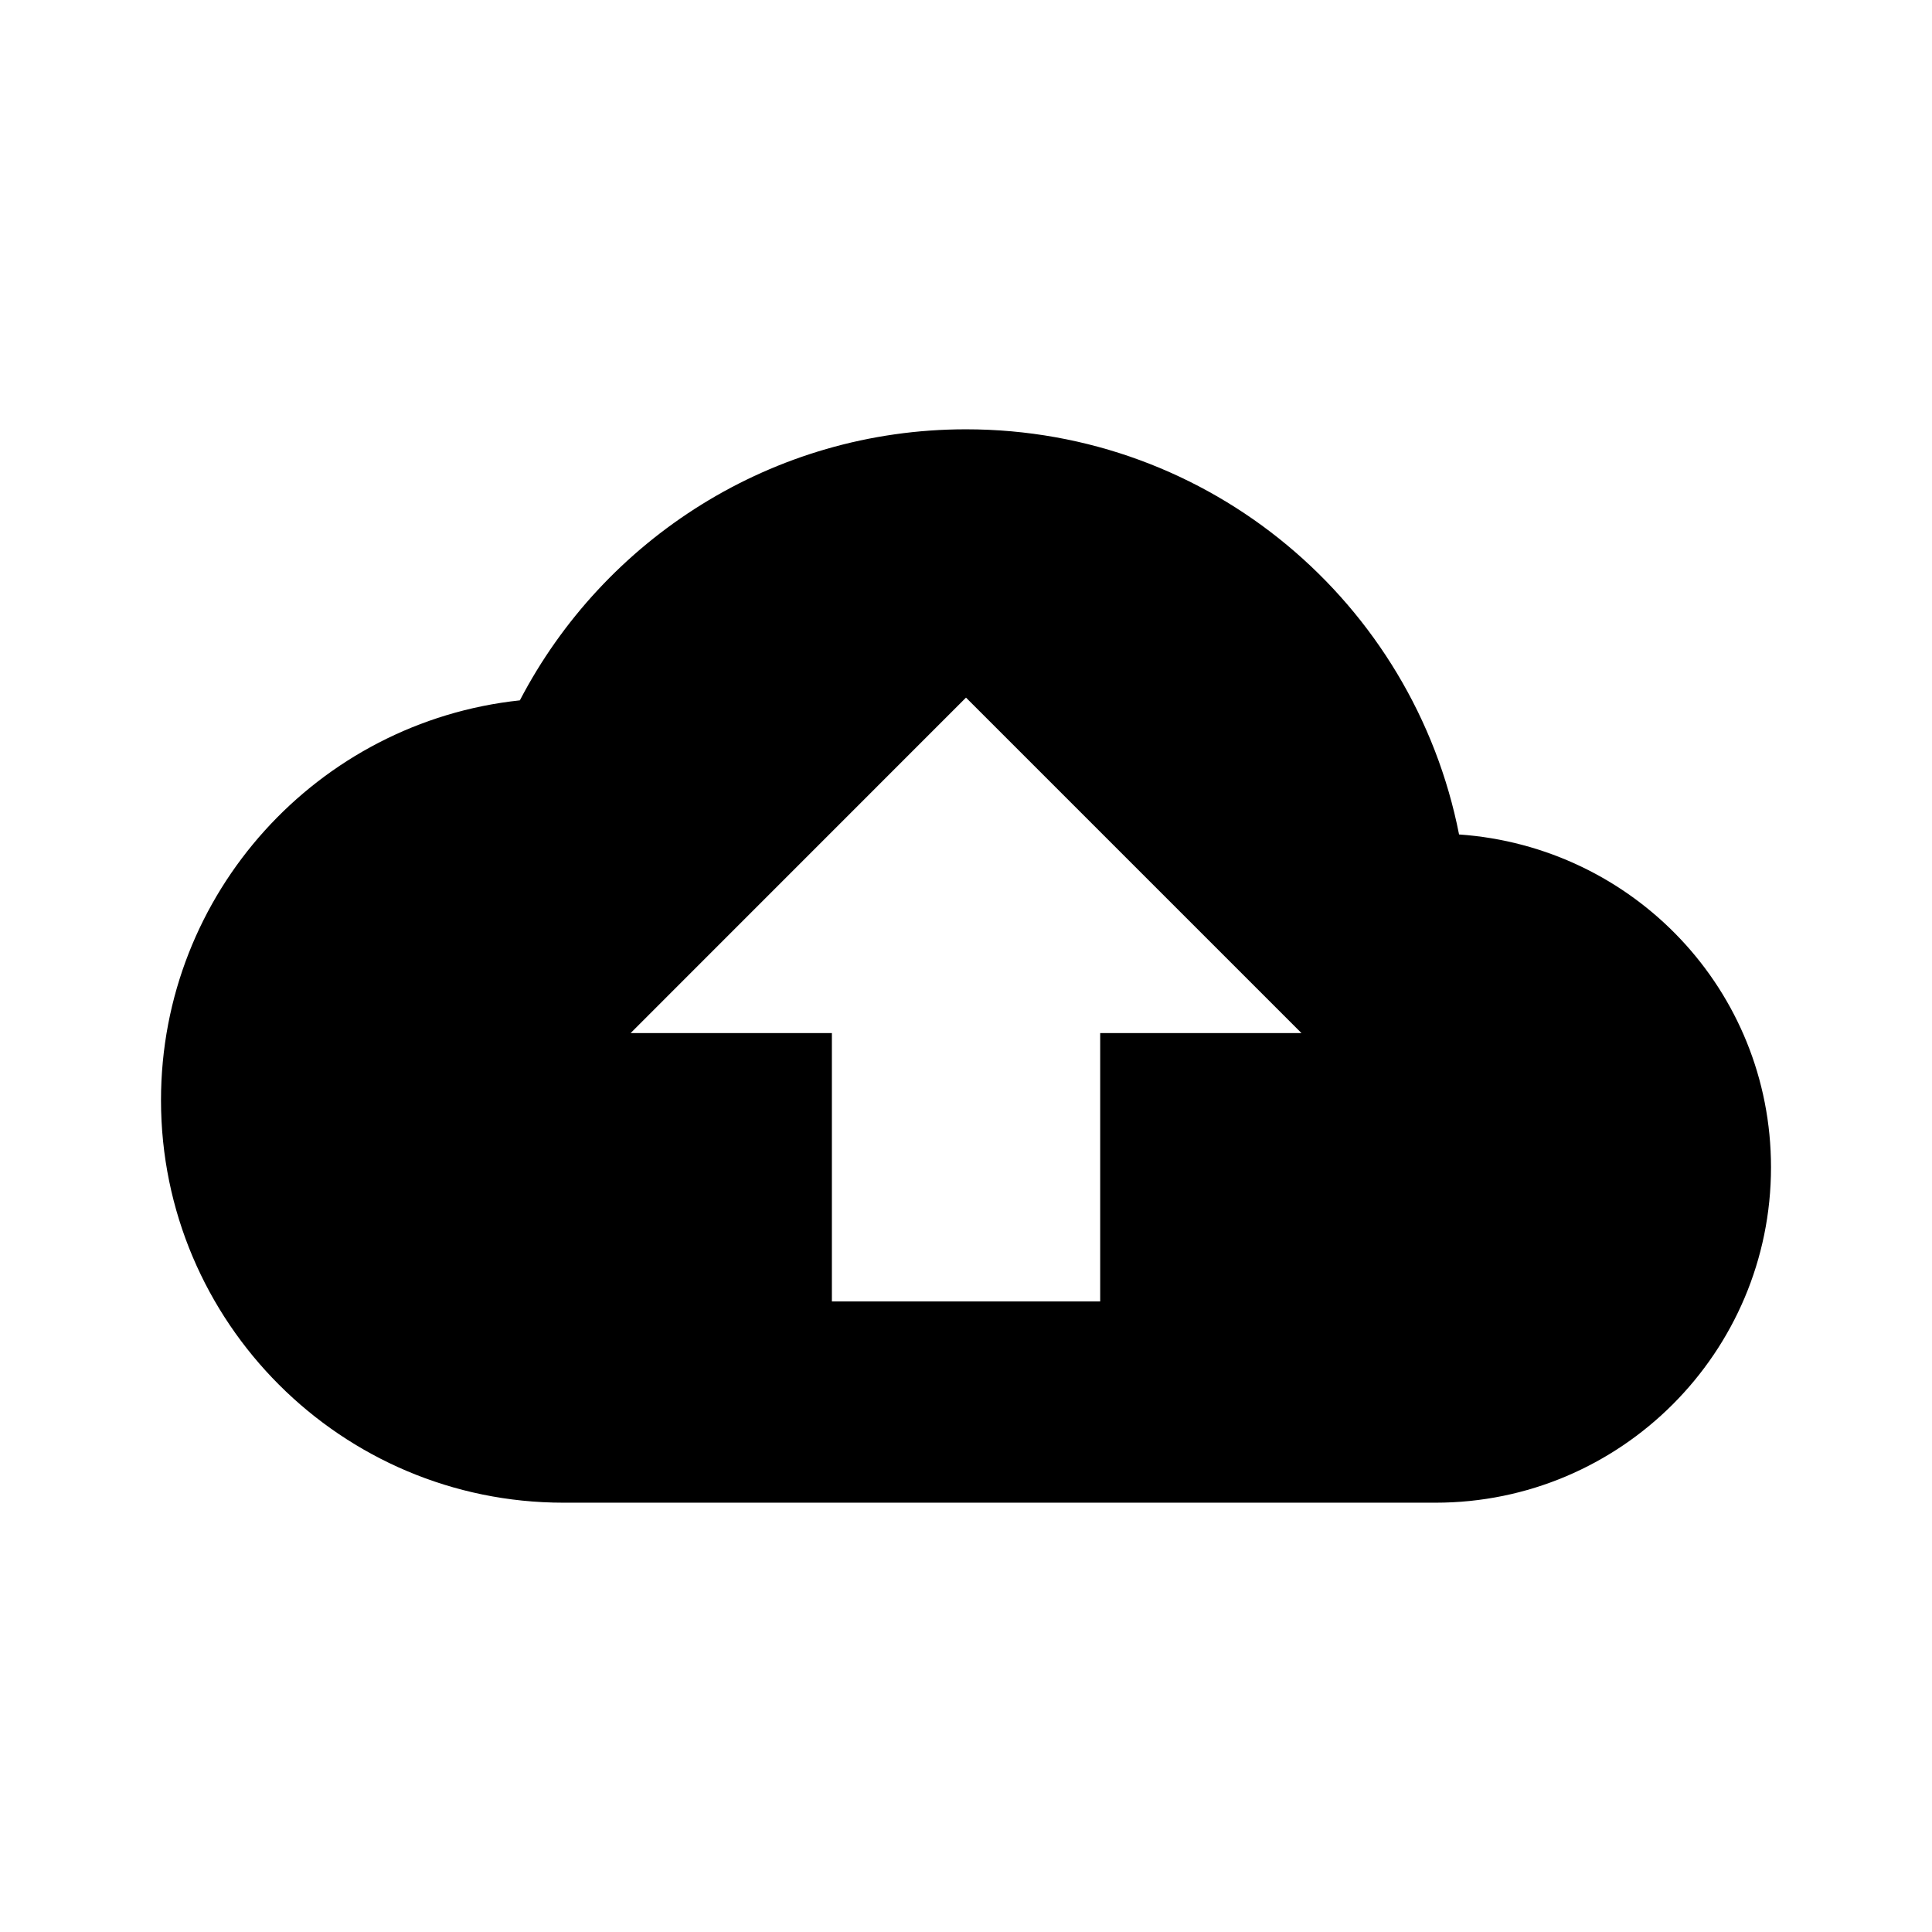
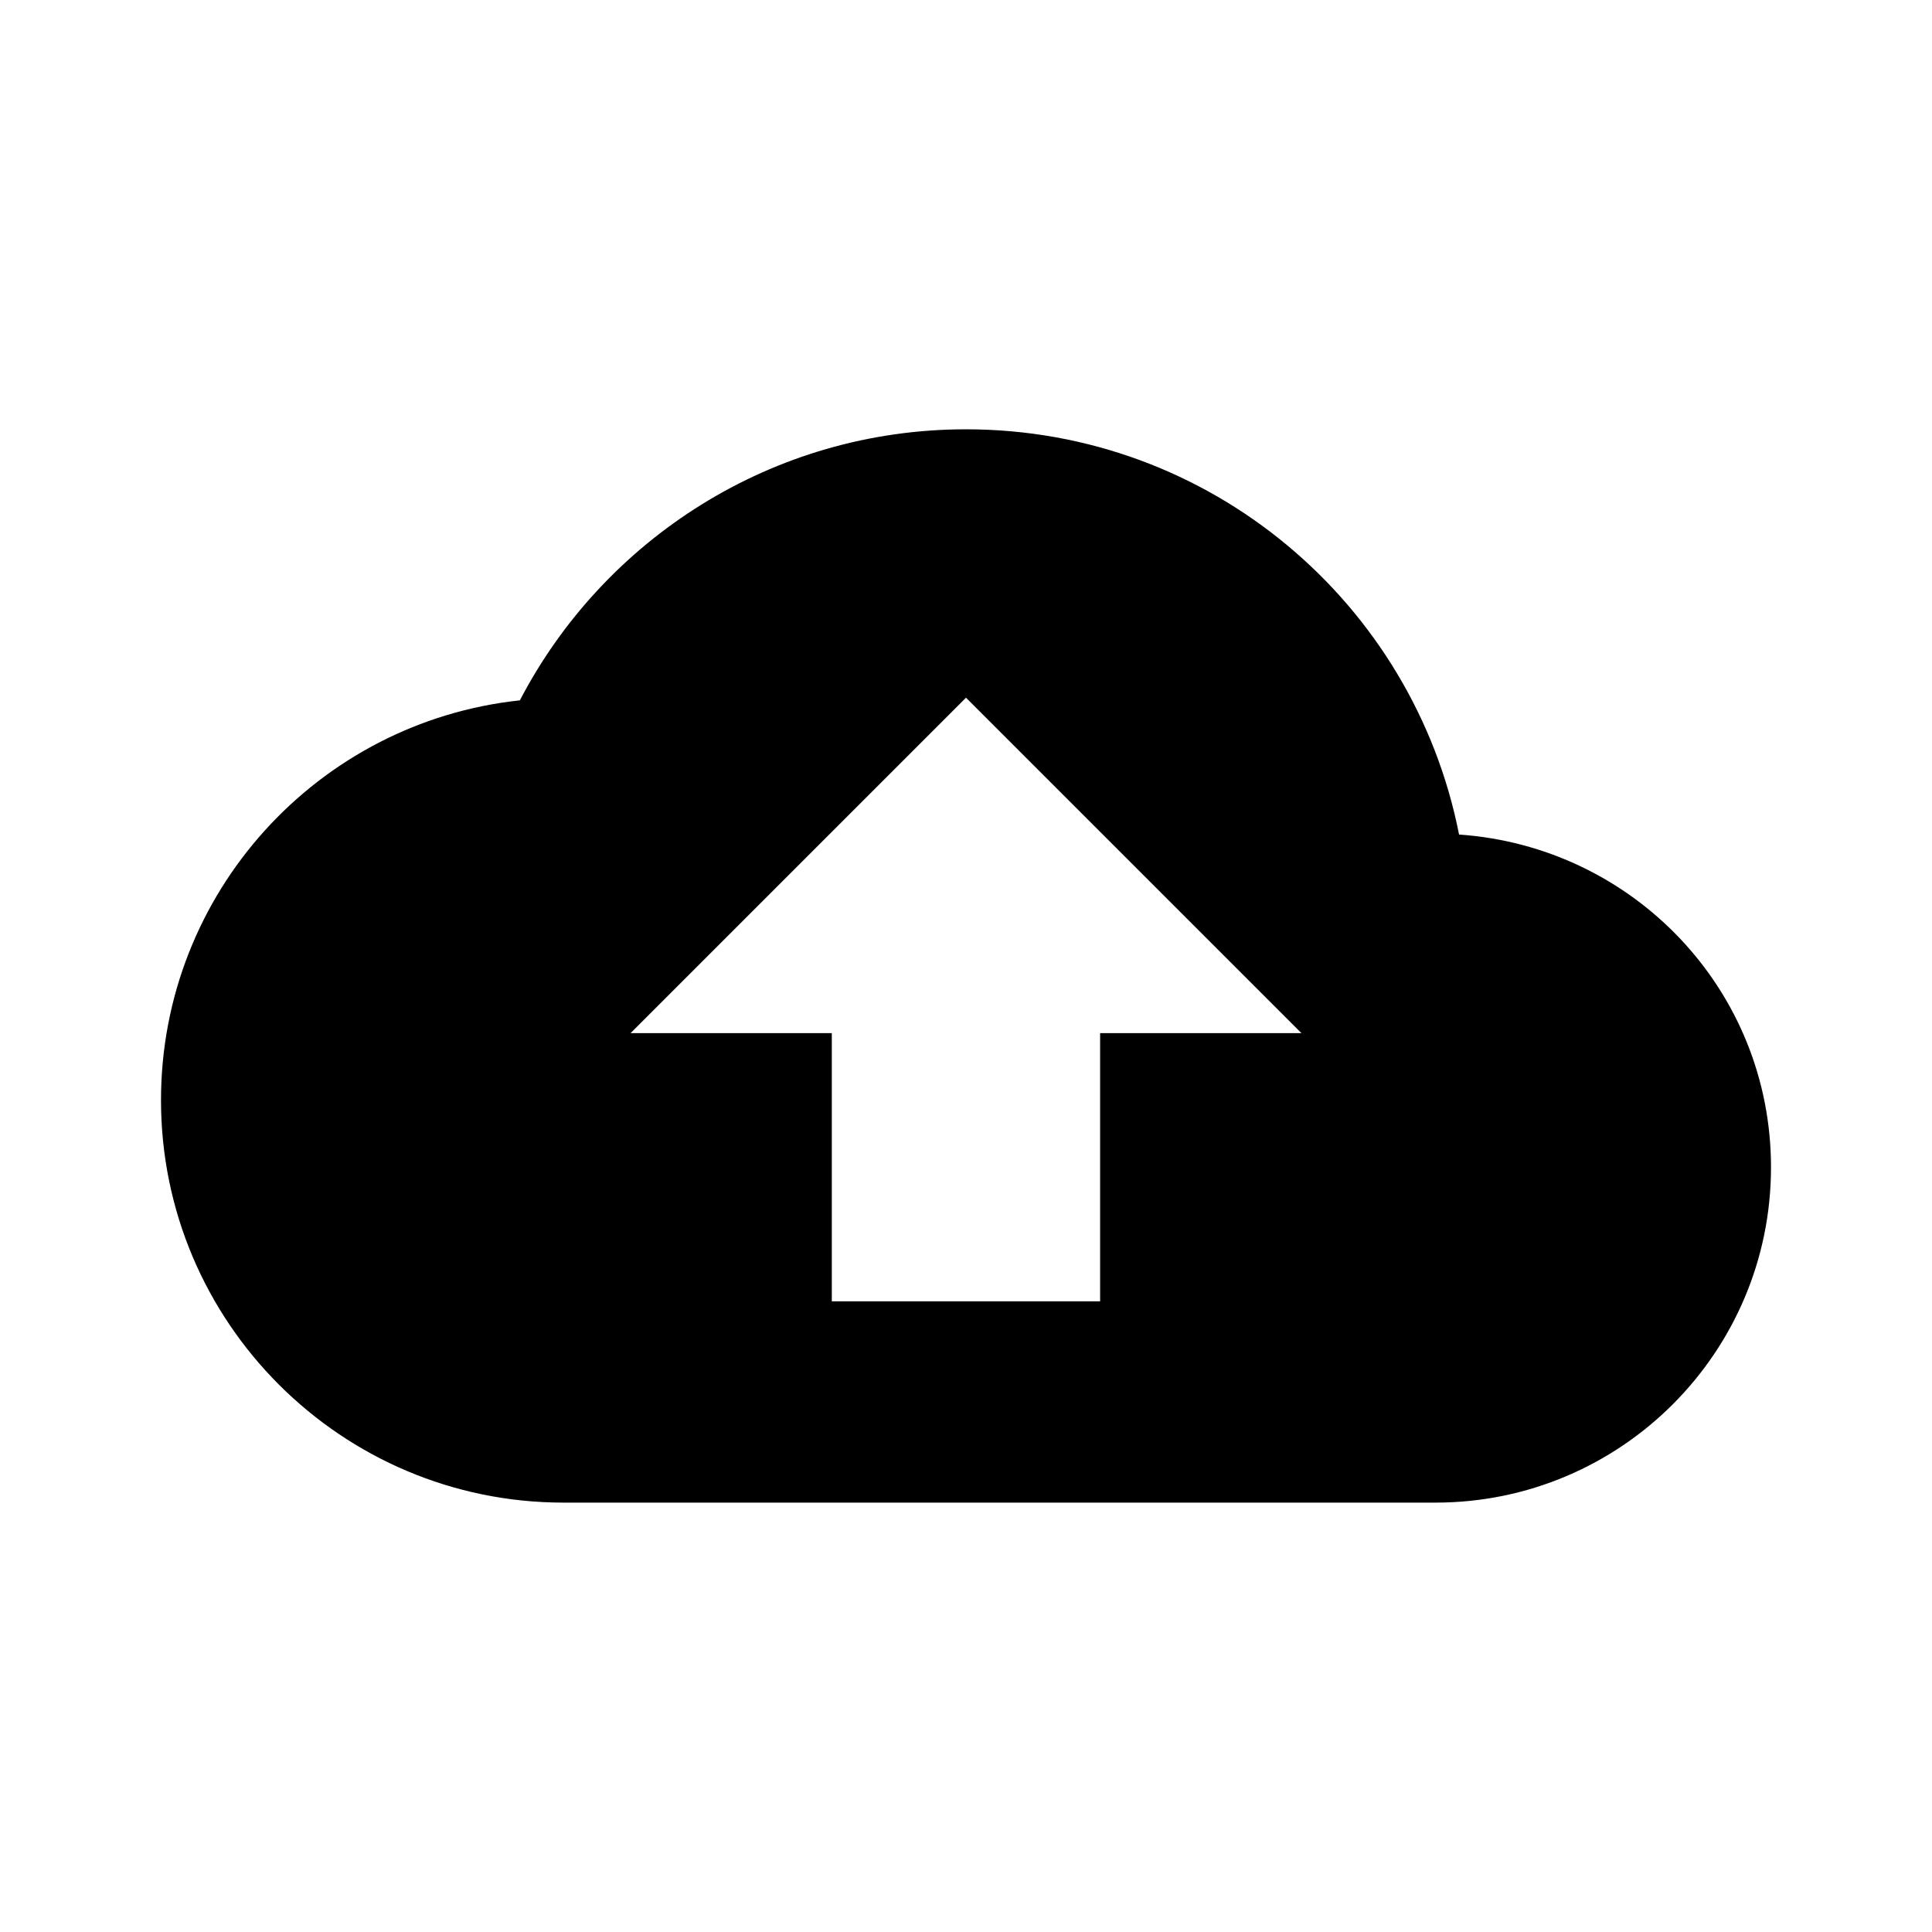
<svg xmlns="http://www.w3.org/2000/svg" version="1.1" id="master" x="0px" y="0px" width="24px" height="24px" viewBox="0 0 24 24" enable-background="new 0 0 24 24" xml:space="preserve">
-   <path d="M18.125,10.366C17.559,7.491,15.034,5.333,12,5.333C9.592,5.333,7.5,6.7,6.458,8.7C3.95,8.967,2,11.092,2,13.667  c0,2.759,2.242,5,5,5h10.833c2.3,0,4.167-1.867,4.167-4.167C22,12.3,20.292,10.517,18.125,10.366z M13.667,12.833v3.334h-3.333  v-3.334h-2.5L12,8.666l4.167,4.167H13.667z" />
+   <path d="M18.125,10.367C17.559,7.492,15.034,5.333,12,5.333C9.592,5.333,7.5,6.7,6.458,8.7C3.95,8.967,2,11.092,2,13.667  c0,2.759,2.242,4.999,5,4.999h10.833c2.3,0,4.167-1.865,4.167-4.166C22,12.3,20.292,10.517,18.125,10.367z M13.666,12.834v3.332  h-3.333v-3.332h-2.5L12,8.667l4.167,4.167H13.666z" />
</svg>
